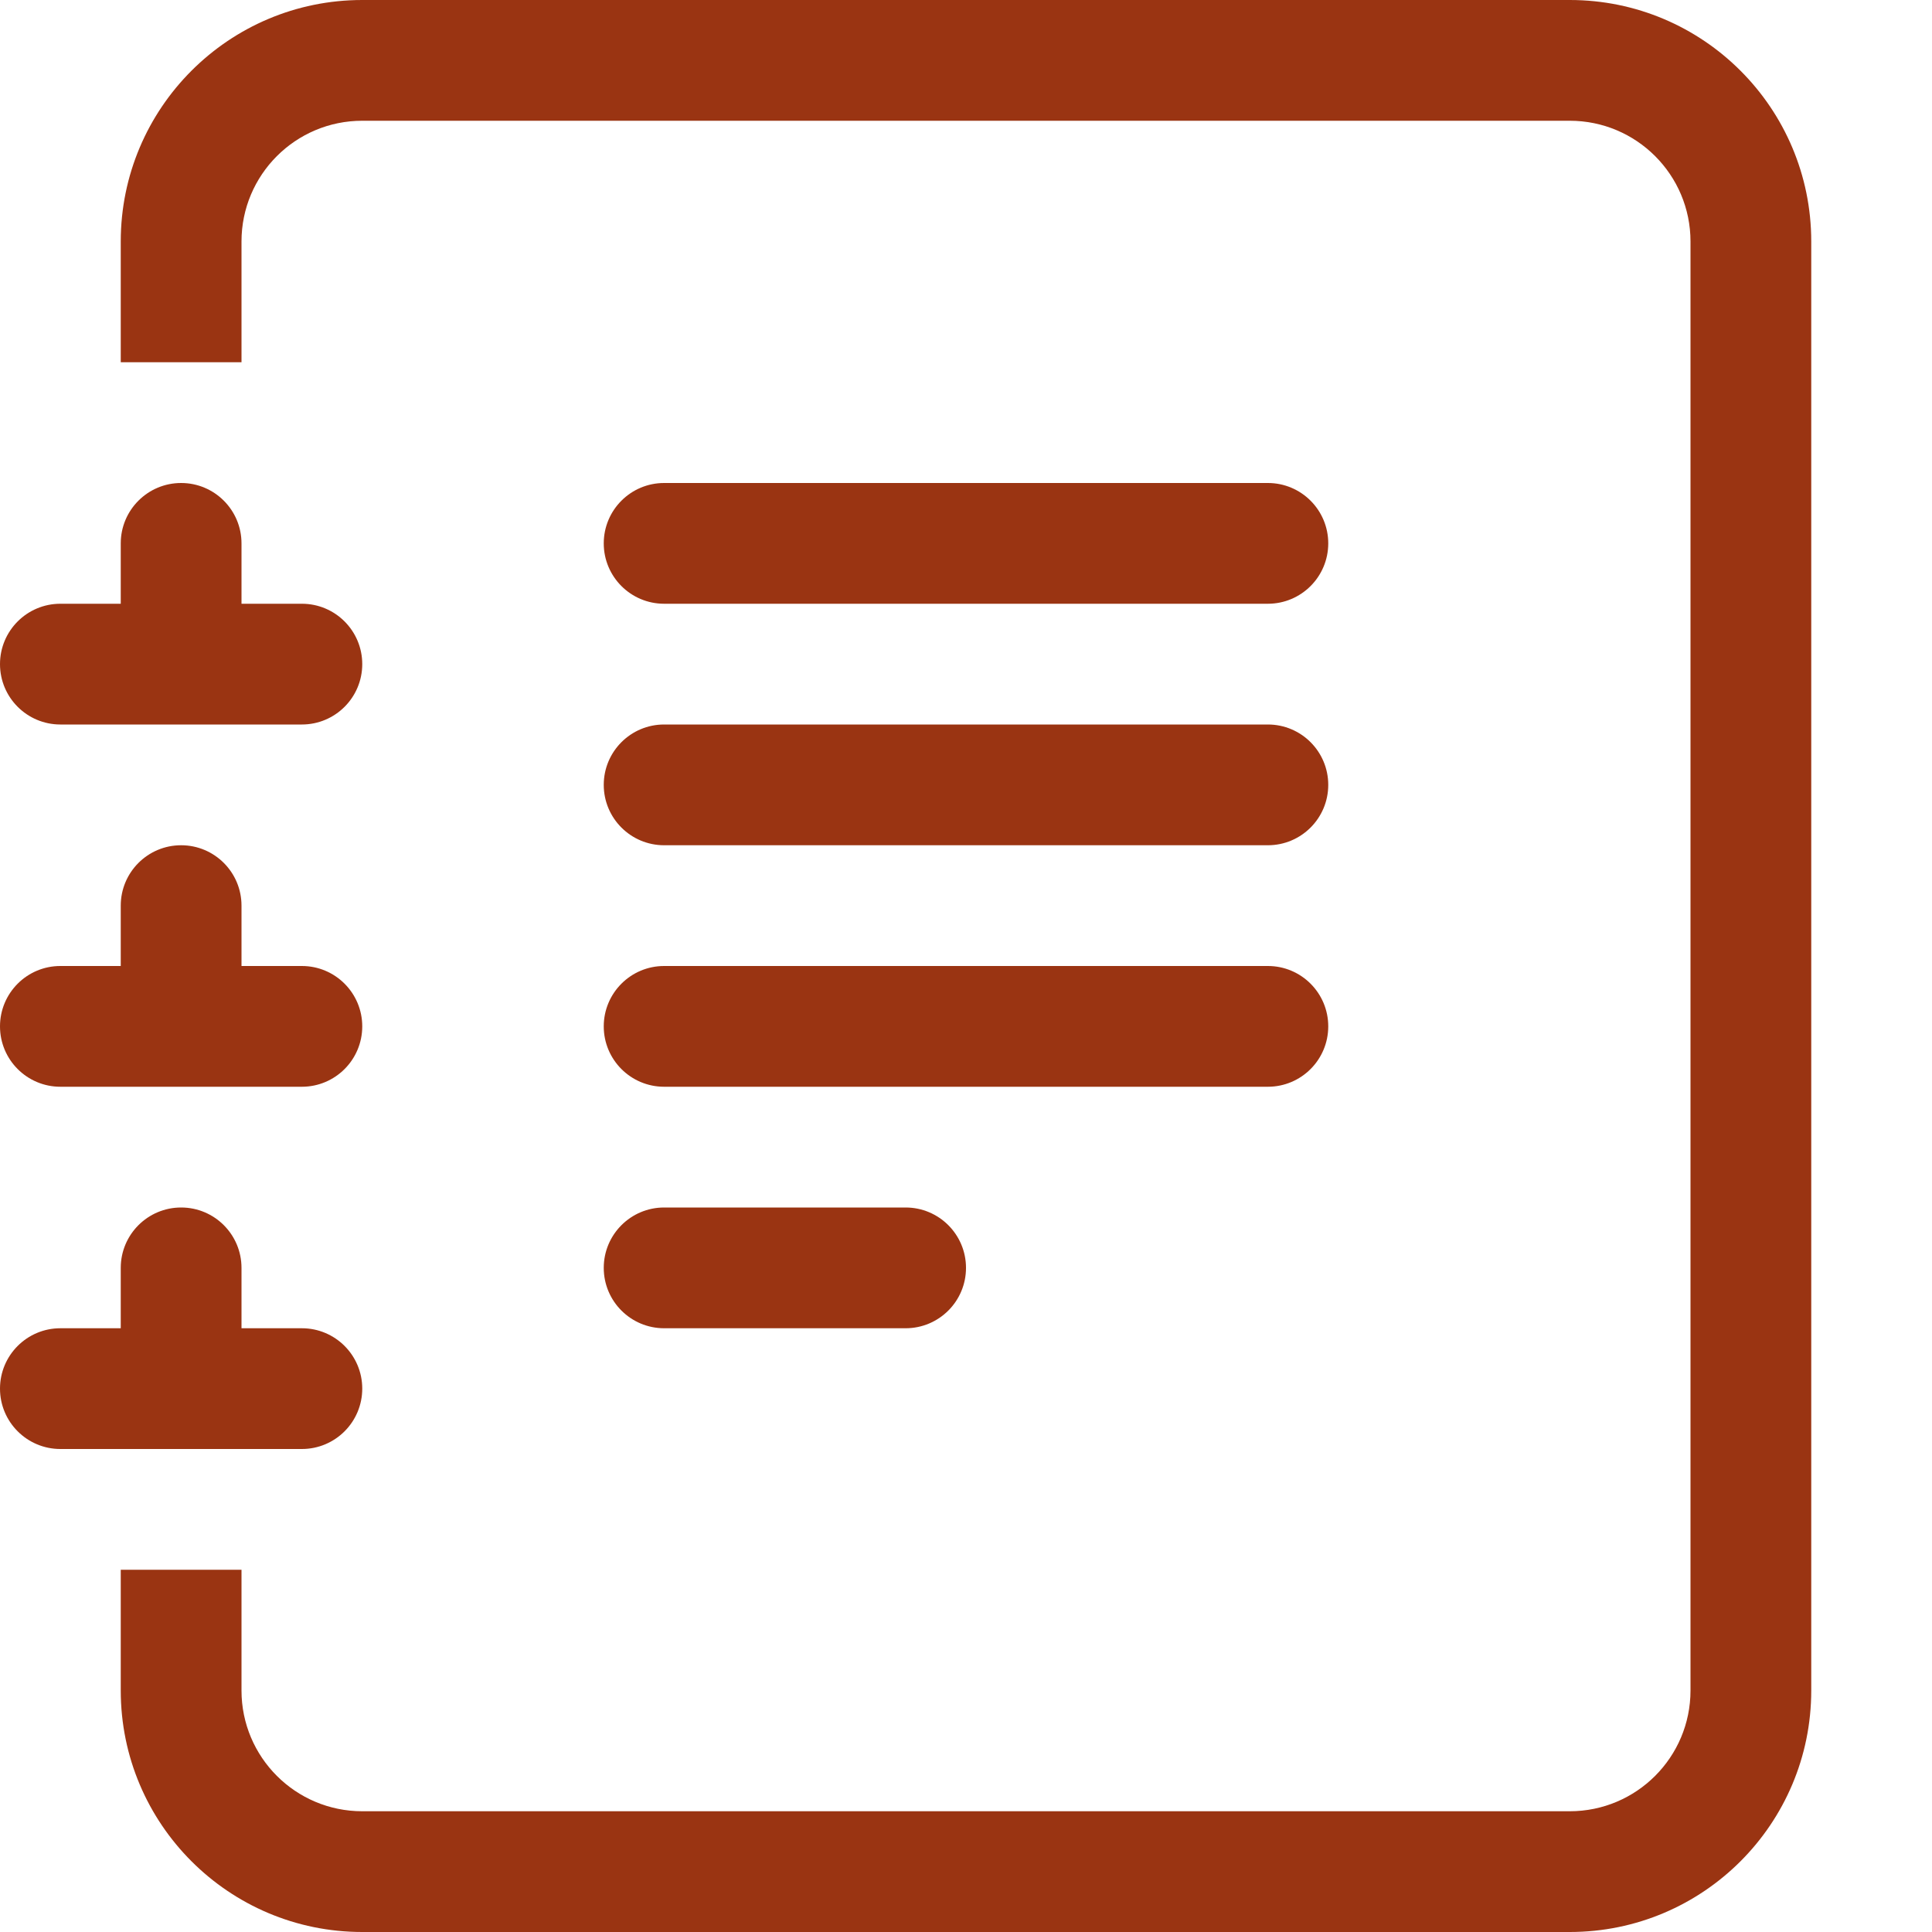
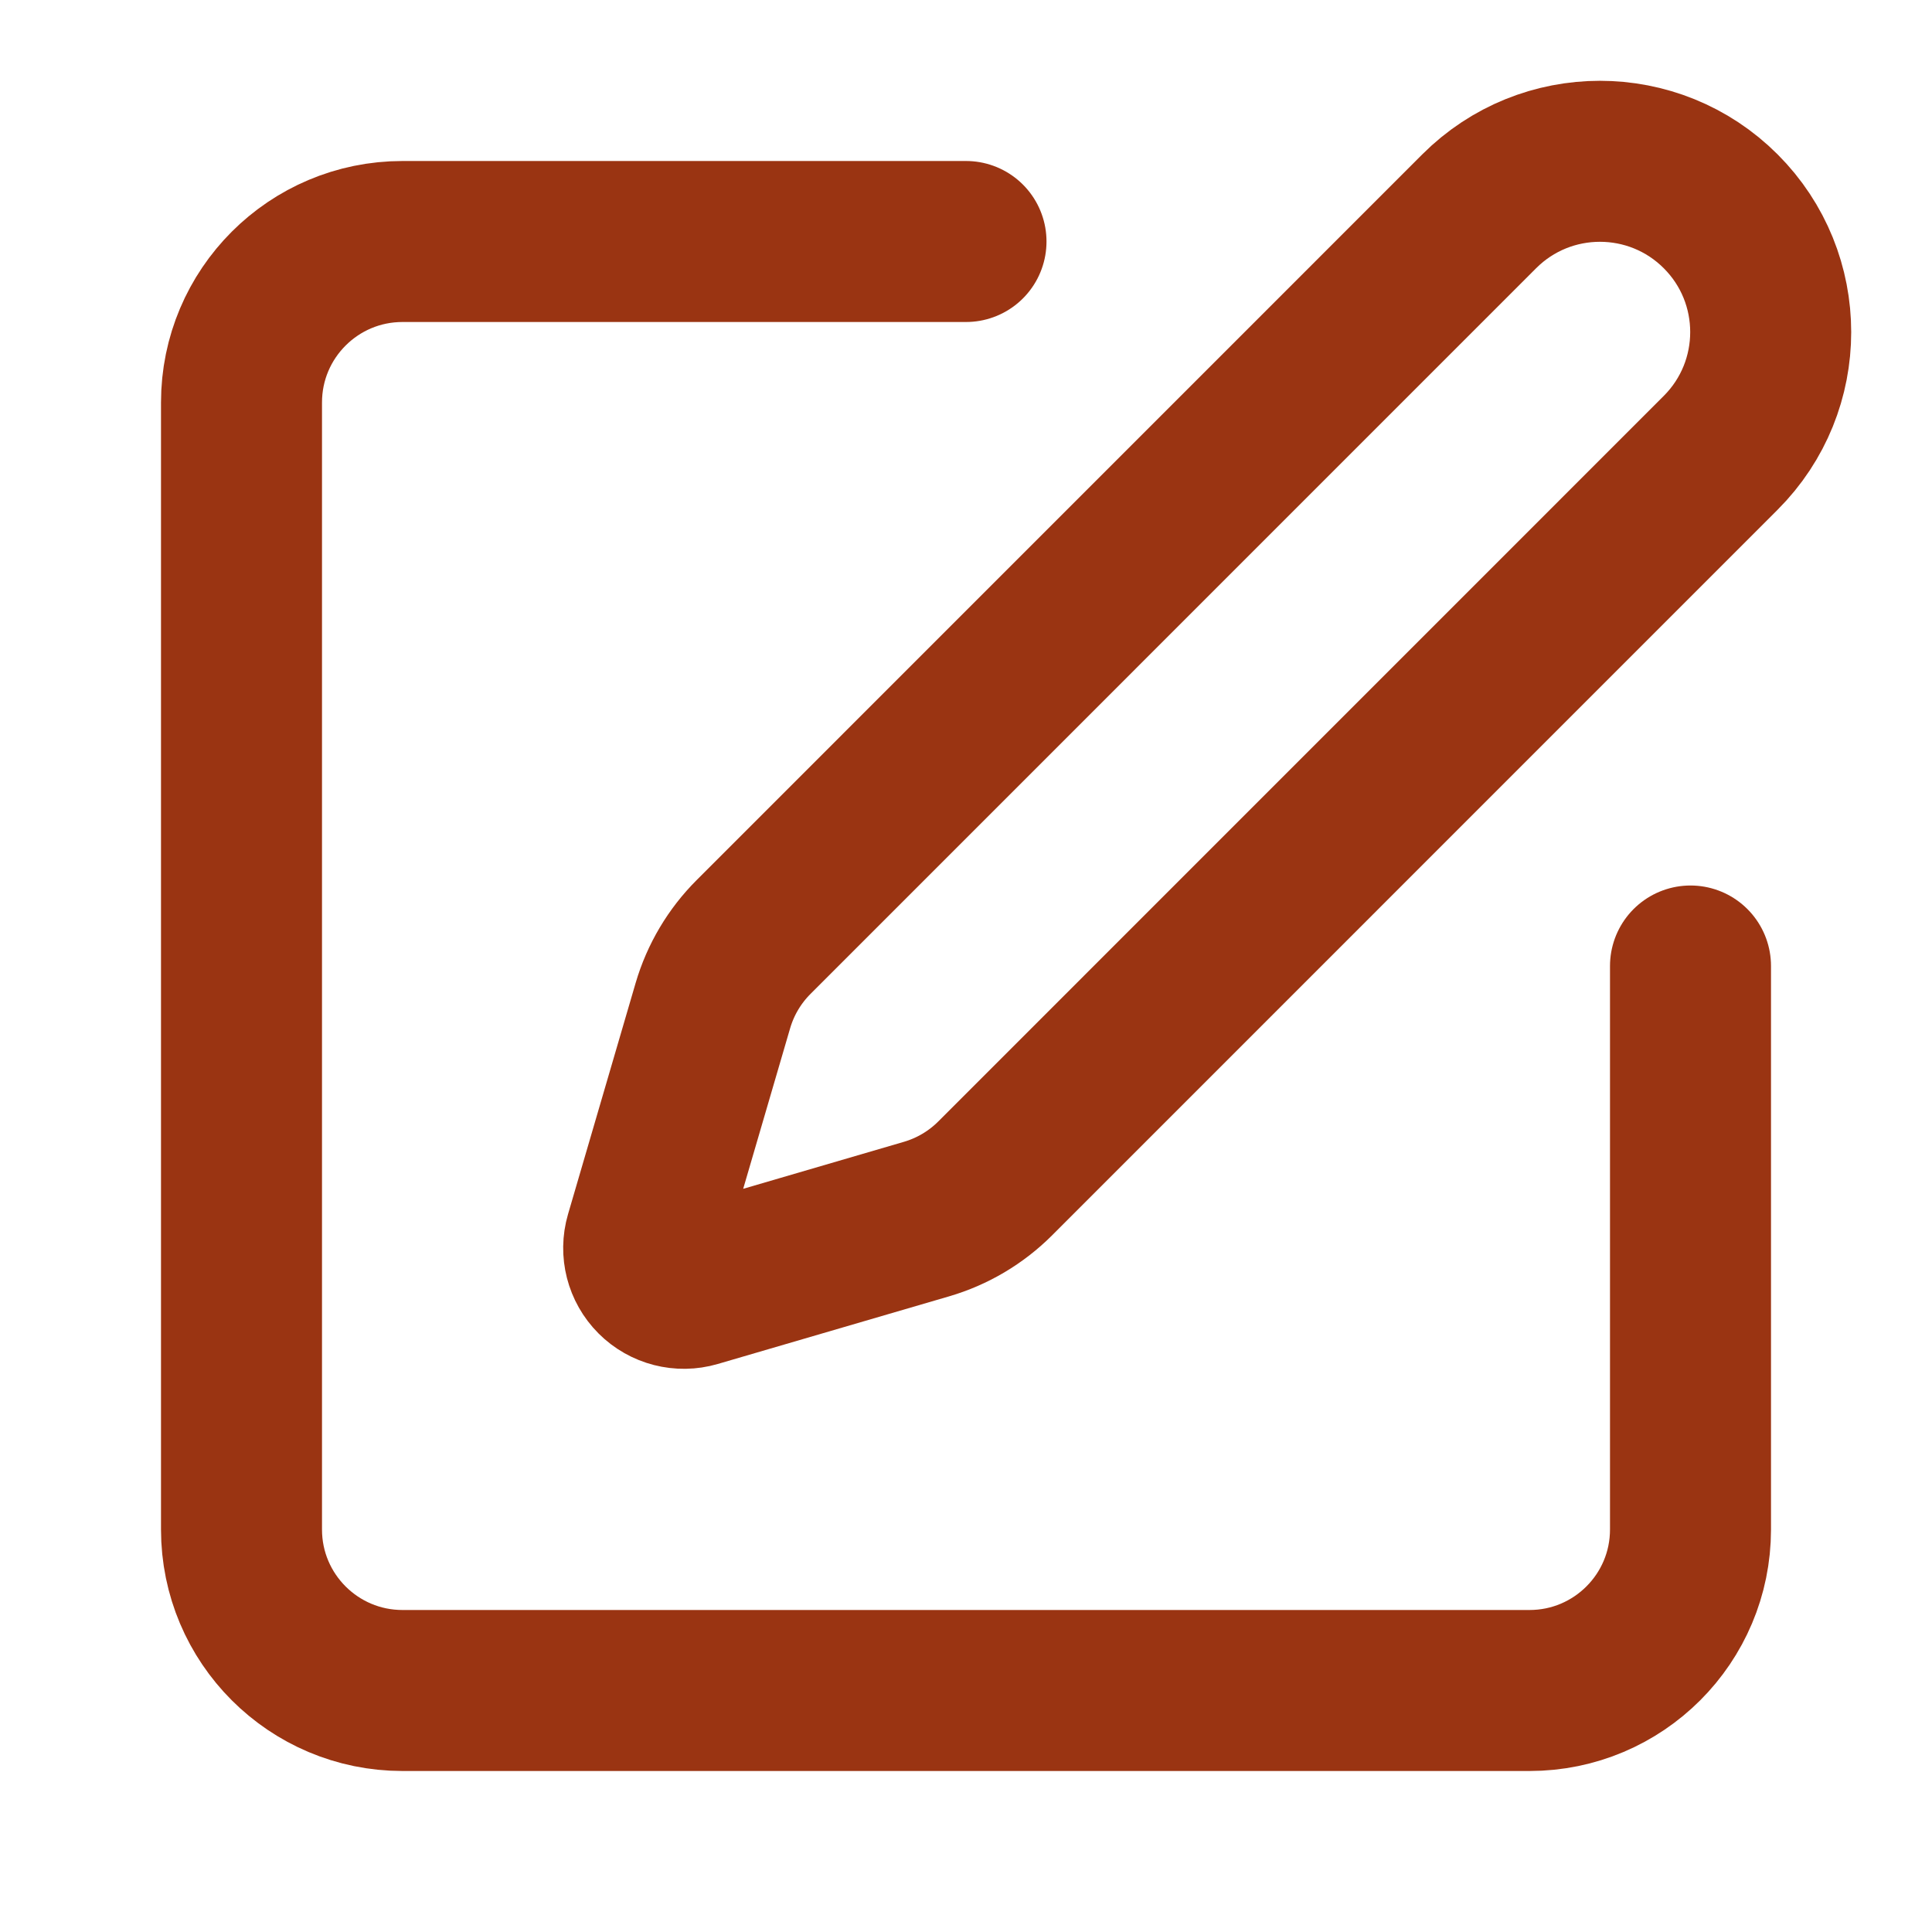
- <svg xmlns="http://www.w3.org/2000/svg" width="16" height="16" fill="#9a3412" viewBox="0 0 16 16">
-   <path d="M5 10.5a.5.5 0 0 1 .5-.5h2a.5.5 0 0 1 0 1h-2a.5.5 0 0 1-.5-.5m0-2a.5.5 0 0 1 .5-.5h5a.5.5 0 0 1 0 1h-5a.5.5 0 0 1-.5-.5m0-2a.5.5 0 0 1 .5-.5h5a.5.5 0 0 1 0 1h-5a.5.5 0 0 1-.5-.5m0-2a.5.5 0 0 1 .5-.5h5a.5.5 0 0 1 0 1h-5a.5.5 0 0 1-.5-.5" />
-   <path d="M3 0h10a2 2 0 0 1 2 2v12a2 2 0 0 1-2 2H3a2 2 0 0 1-2-2v-1h1v1a1 1 0 0 0 1 1h10a1 1 0 0 0 1-1V2a1 1 0 0 0-1-1H3a1 1 0 0 0-1 1v1H1V2a2 2 0 0 1 2-2" />
-   <path d="M1 5v-.5a.5.5 0 0 1 1 0V5h.5a.5.5 0 0 1 0 1h-2a.5.5 0 0 1 0-1zm0 3v-.5a.5.5 0 0 1 1 0V8h.5a.5.5 0 0 1 0 1h-2a.5.5 0 0 1 0-1zm0 3v-.5a.5.5 0 0 1 1 0v.5h.5a.5.5 0 0 1 0 1h-2a.5.5 0 0 1 0-1z" />
+ <svg xmlns="http://www.w3.org/2000/svg" width="16" height="16" viewBox="0 0 24 24" fill="none" stroke="#9a3412" stroke-width="2" stroke-linecap="round" stroke-linejoin="round">
+   <path d="M12 3H5a2 2 0 0 0-2 2v14a2 2 0 0 0 2 2h14a2 2 0 0 0 2-2v-7" />
+   <path d="M18.375 2.625a1 1 0 0 1 3 3l-9.013 9.014a2 2 0 0 1-.853.505l-2.873.84a.5.5 0 0 1-.62-.62l.84-2.873a2 2 0 0 1 .506-.852z" />
</svg>
